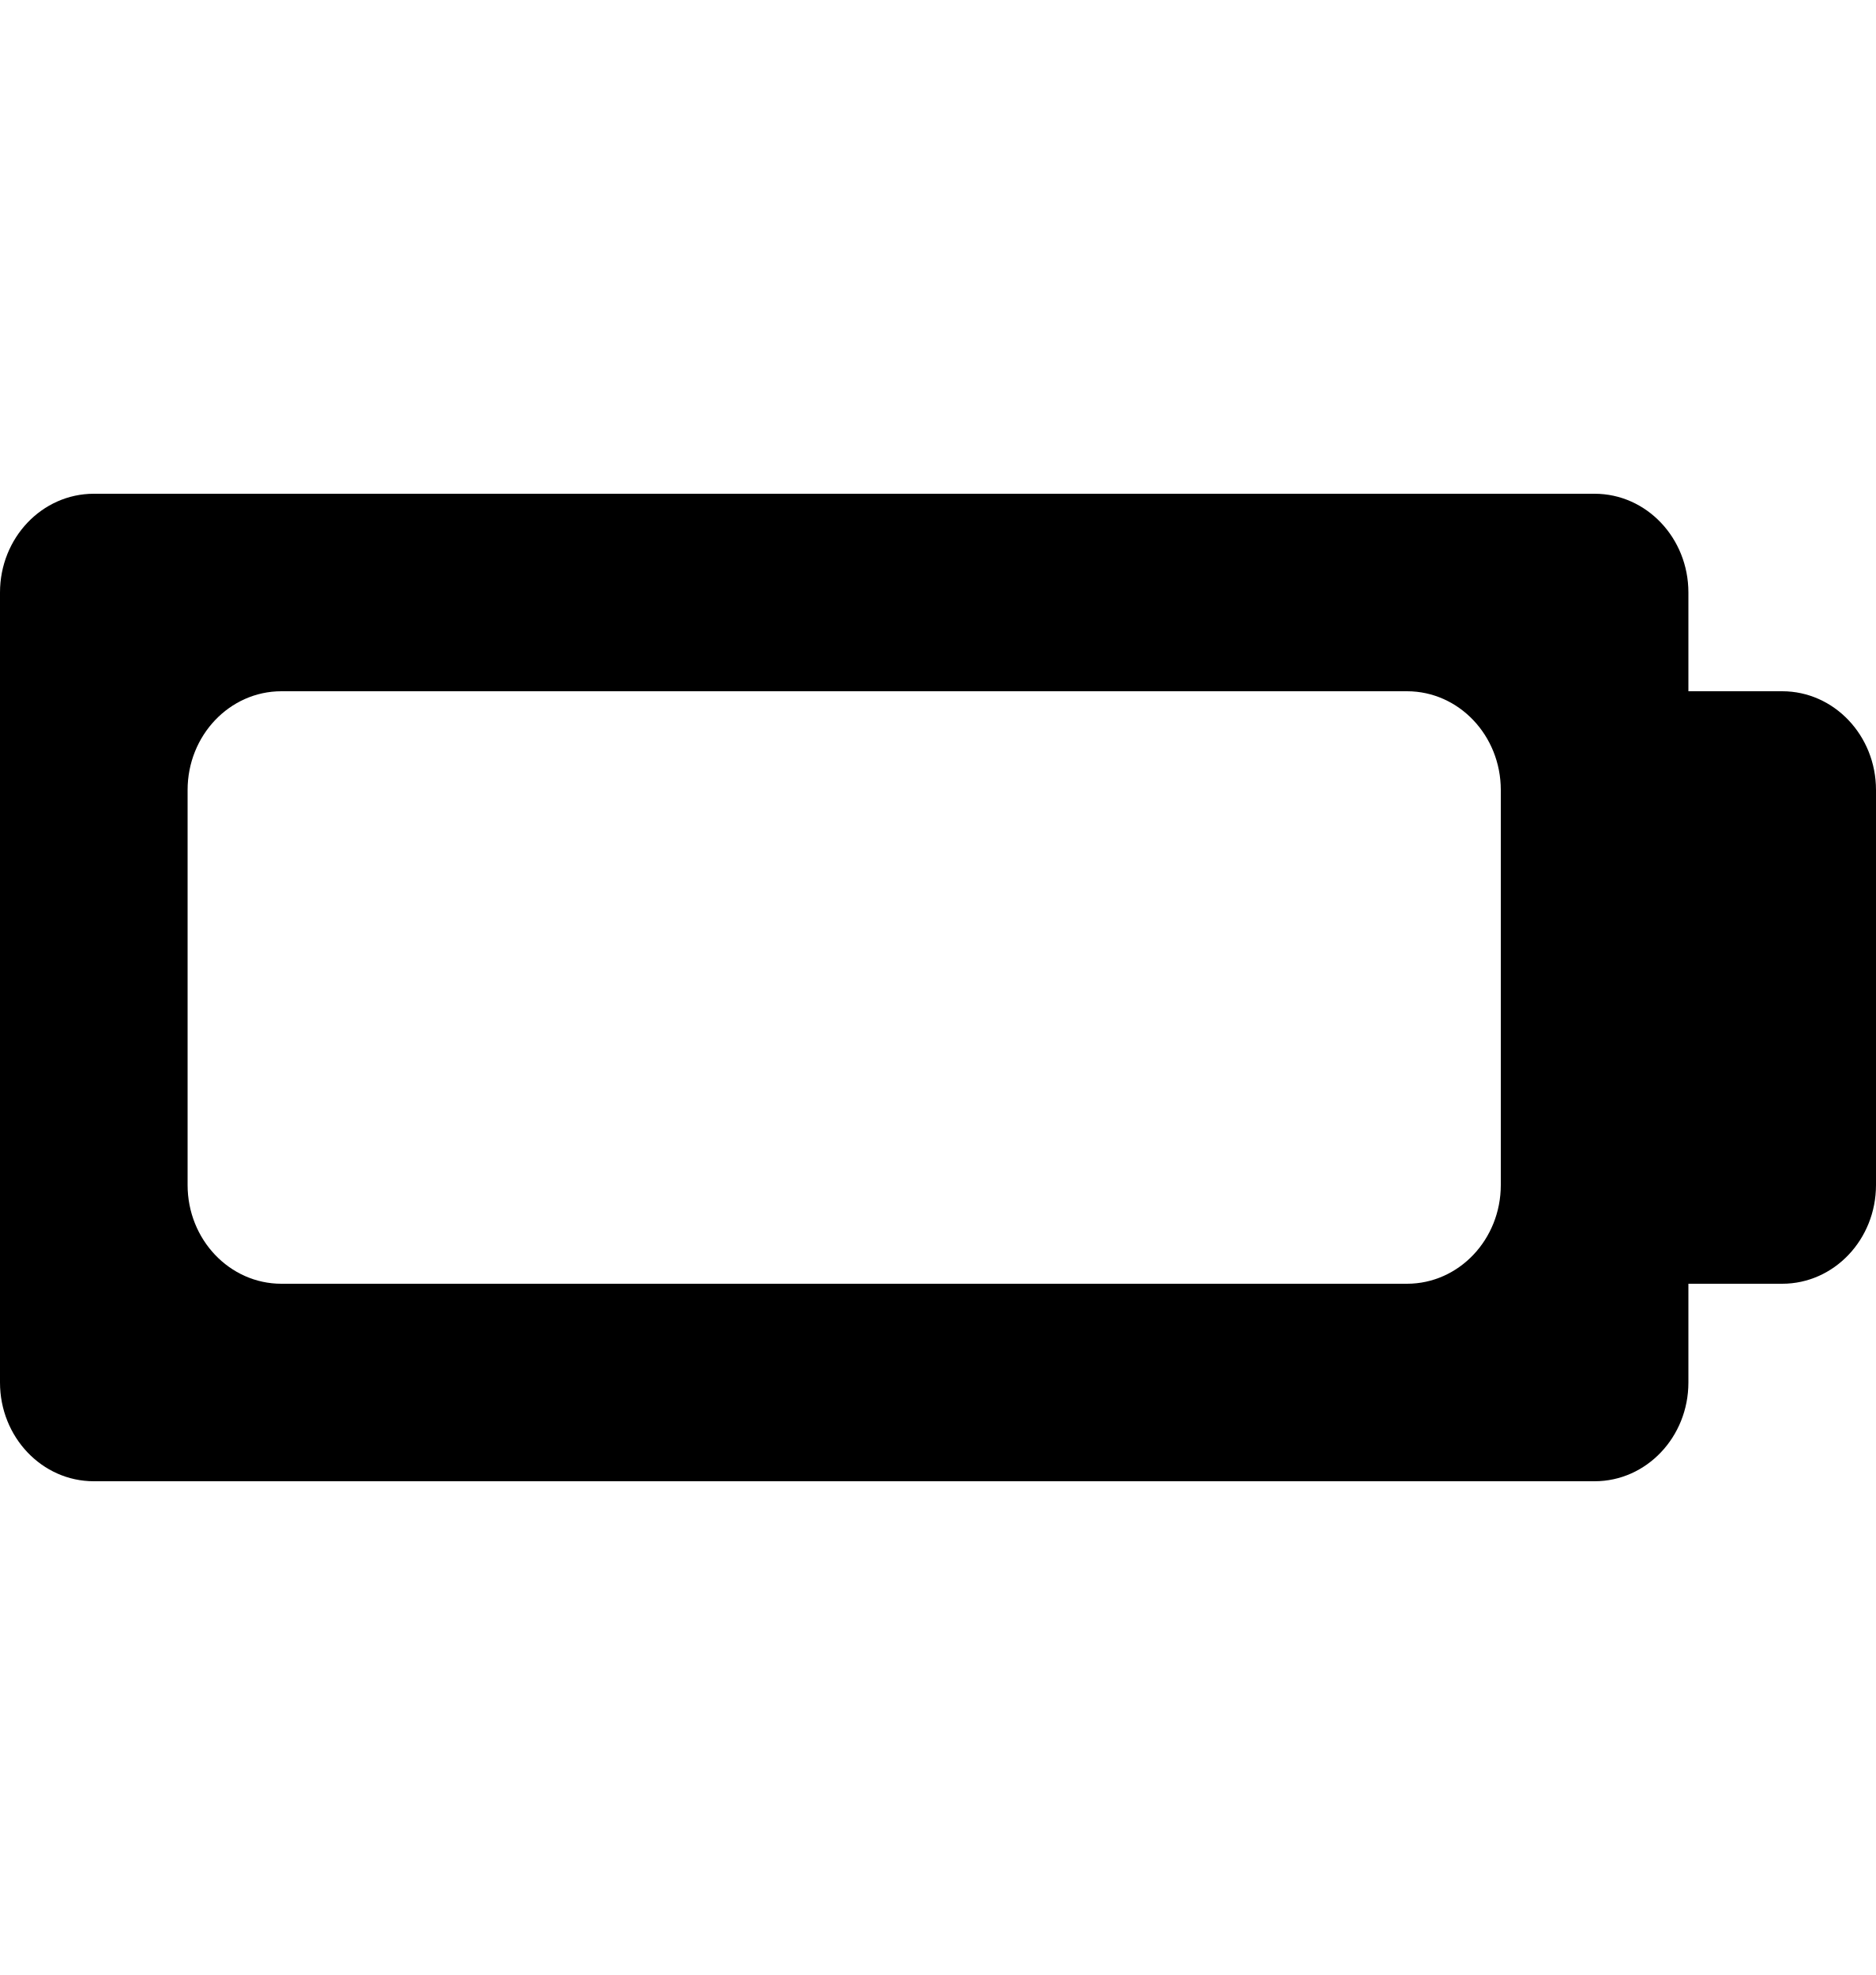
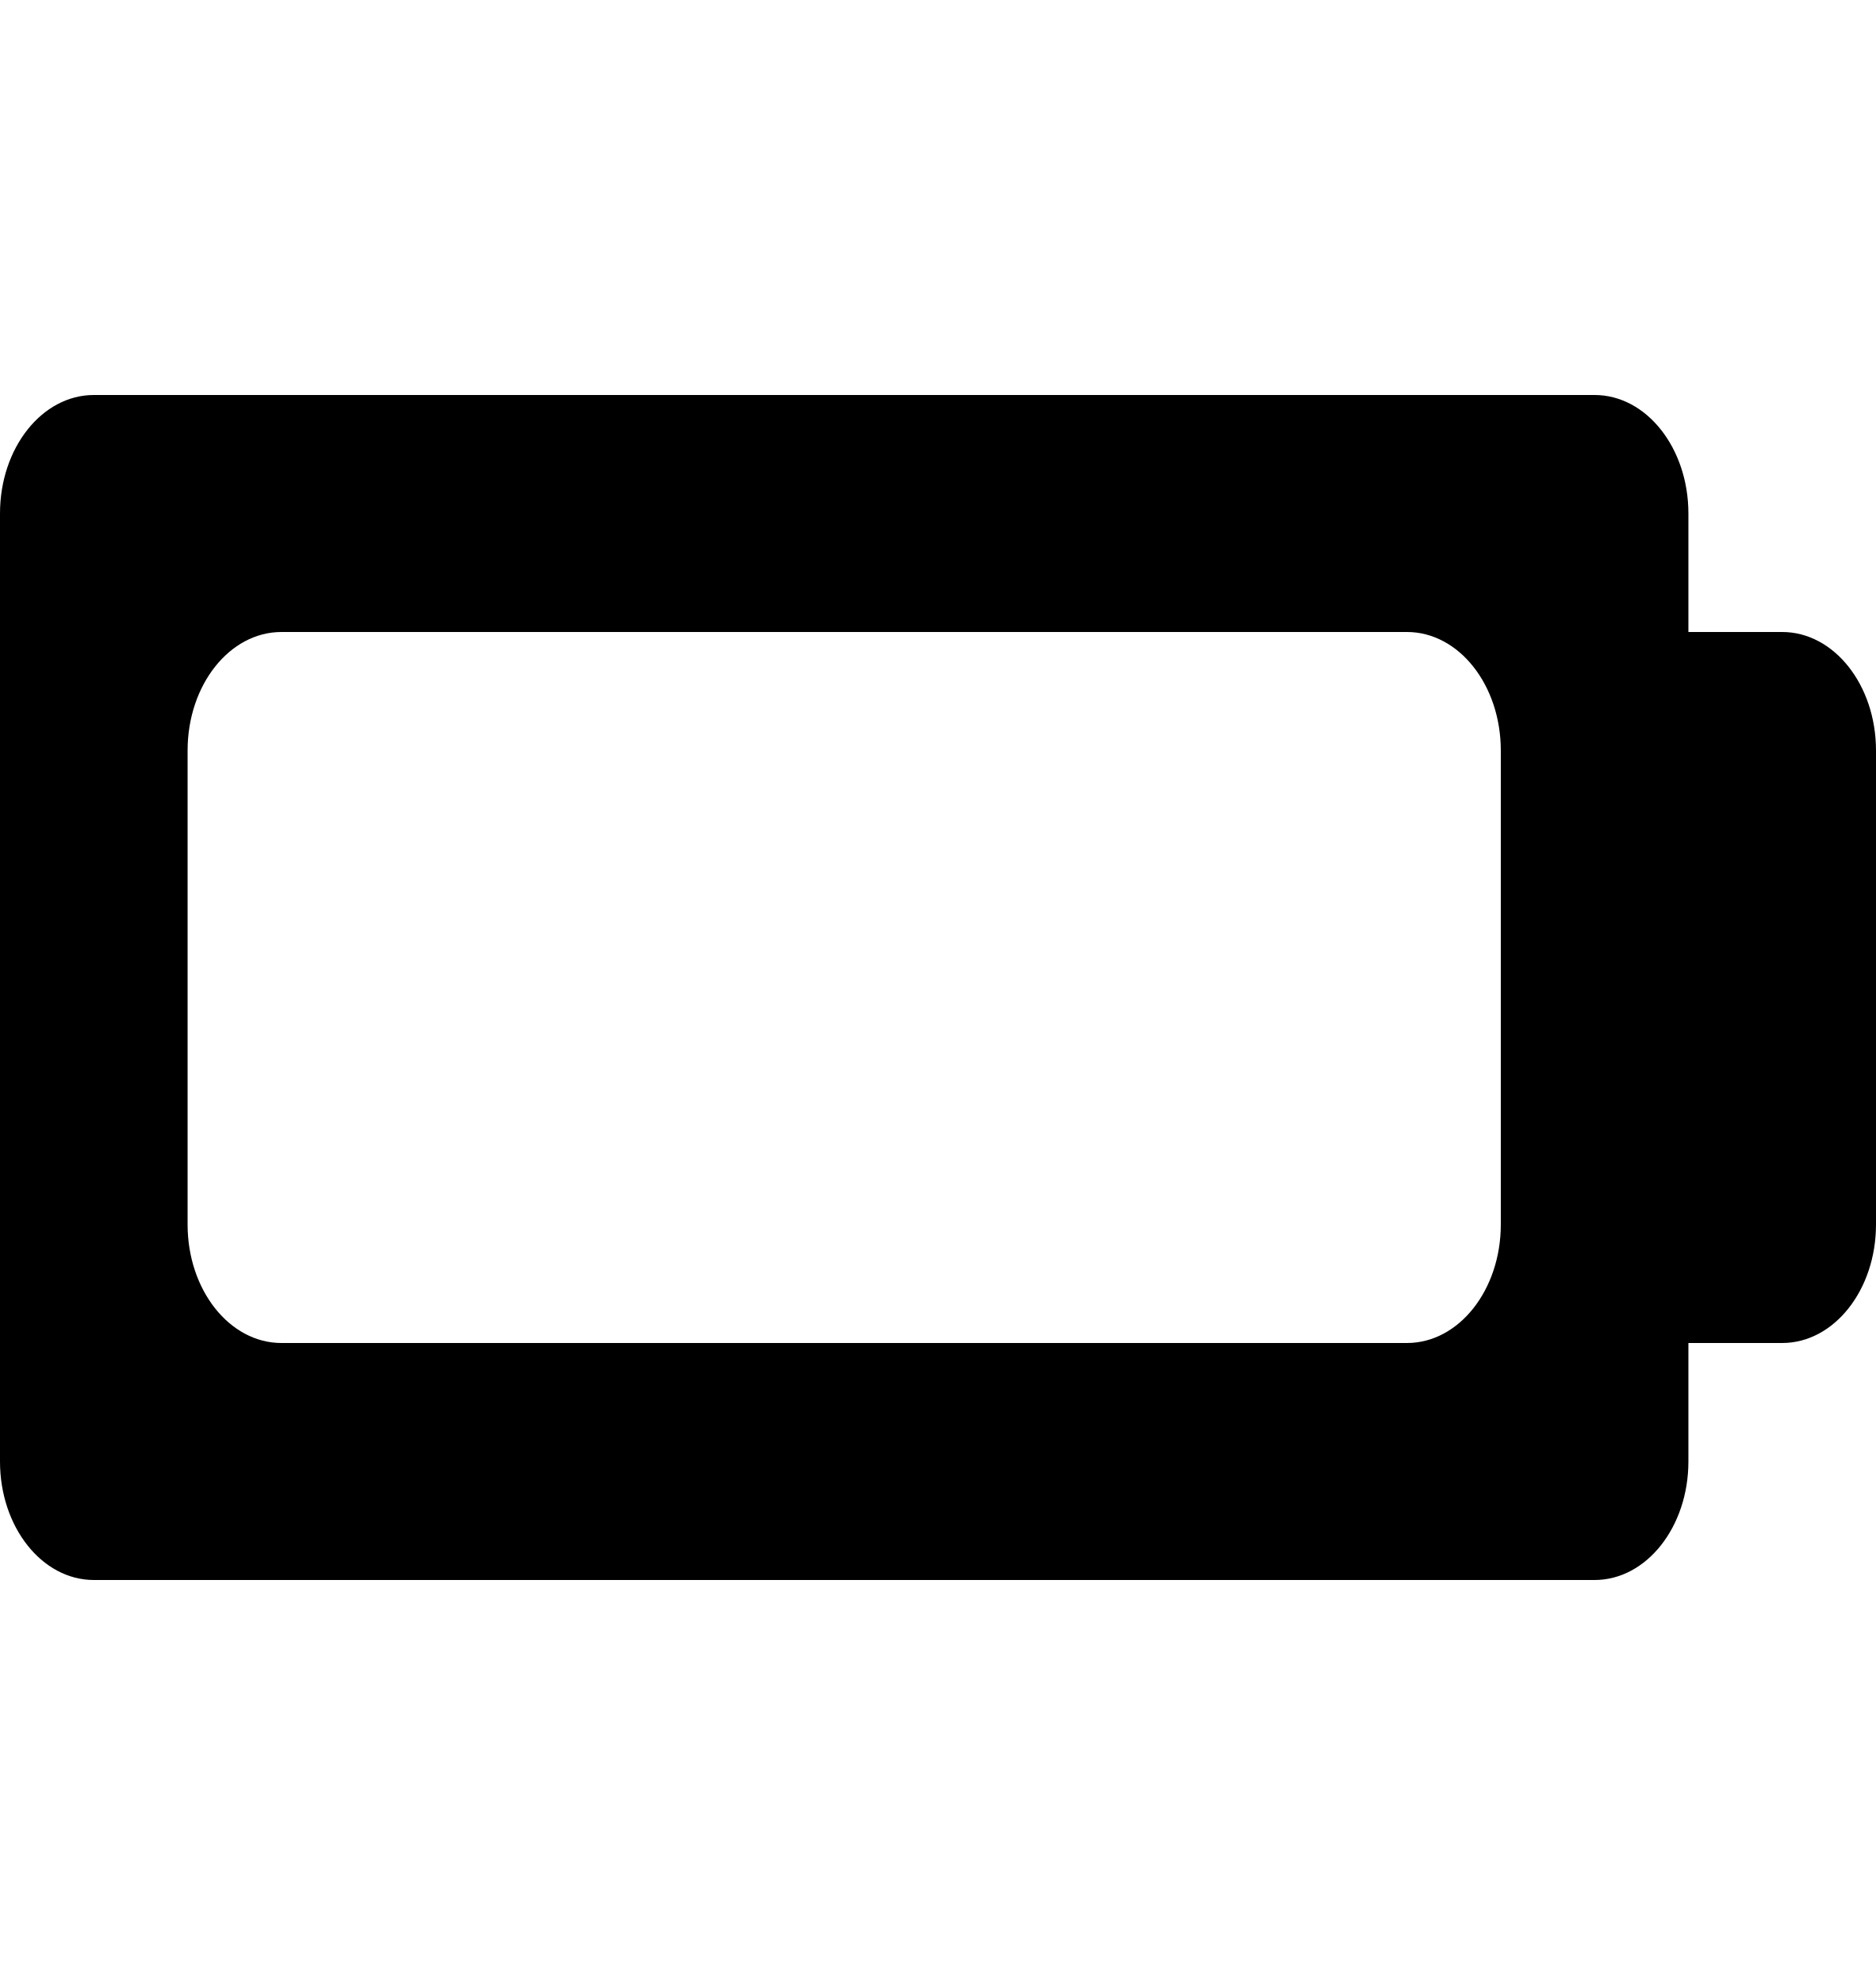
- <svg xmlns="http://www.w3.org/2000/svg" width="19" height="20" viewBox="0 0 19 10" fill="black">
-   <path fill-rule="evenodd" clip-rule="evenodd" d="M0 1C0 0.448 0.425 0 0.95 0H16.15C16.675 0 17.1 0.448 17.1 1V2H18.05C18.575 2 19 2.448 19 3V7C19 7.552 18.575 8 18.05 8H17.1V9C17.1 9.552 16.675 10 16.15 10H0.95C0.425 10 0 9.552 0 9V1ZM2.85 2C2.325 2 1.9 2.448 1.9 3V7C1.9 7.552 2.325 8 2.85 8H14.25C14.775 8 15.2 7.552 15.2 7V3C15.2 2.448 14.775 2 14.25 2H2.85Z" />
+ <svg xmlns="http://www.w3.org/2000/svg" width="19" height="20" viewBox="0 0 19 12" fill="black">
+   <path fill-rule="evenodd" clip-rule="evenodd" d="M0 1.2C0 0.537 0.425 0 0.95 0H16.15C16.675 0 17.1 0.537 17.1 1.2V2.4H18.05C18.575 2.4 19 2.937 19 3.6V8.4C19 9.063 18.575 9.6 18.05 9.6H17.1V10.8C17.1 11.463 16.675 12 16.15 12H0.95C0.425 12 0 11.463 0 10.8V1.2ZM2.85 2.4C2.325 2.4 1.9 2.937 1.9 3.6V8.4C1.9 9.063 2.325 9.6 2.85 9.6H14.25C14.775 9.6 15.2 9.063 15.2 8.4V3.6C15.2 2.937 14.775 2.4 14.25 2.4H2.85Z" />
</svg>
